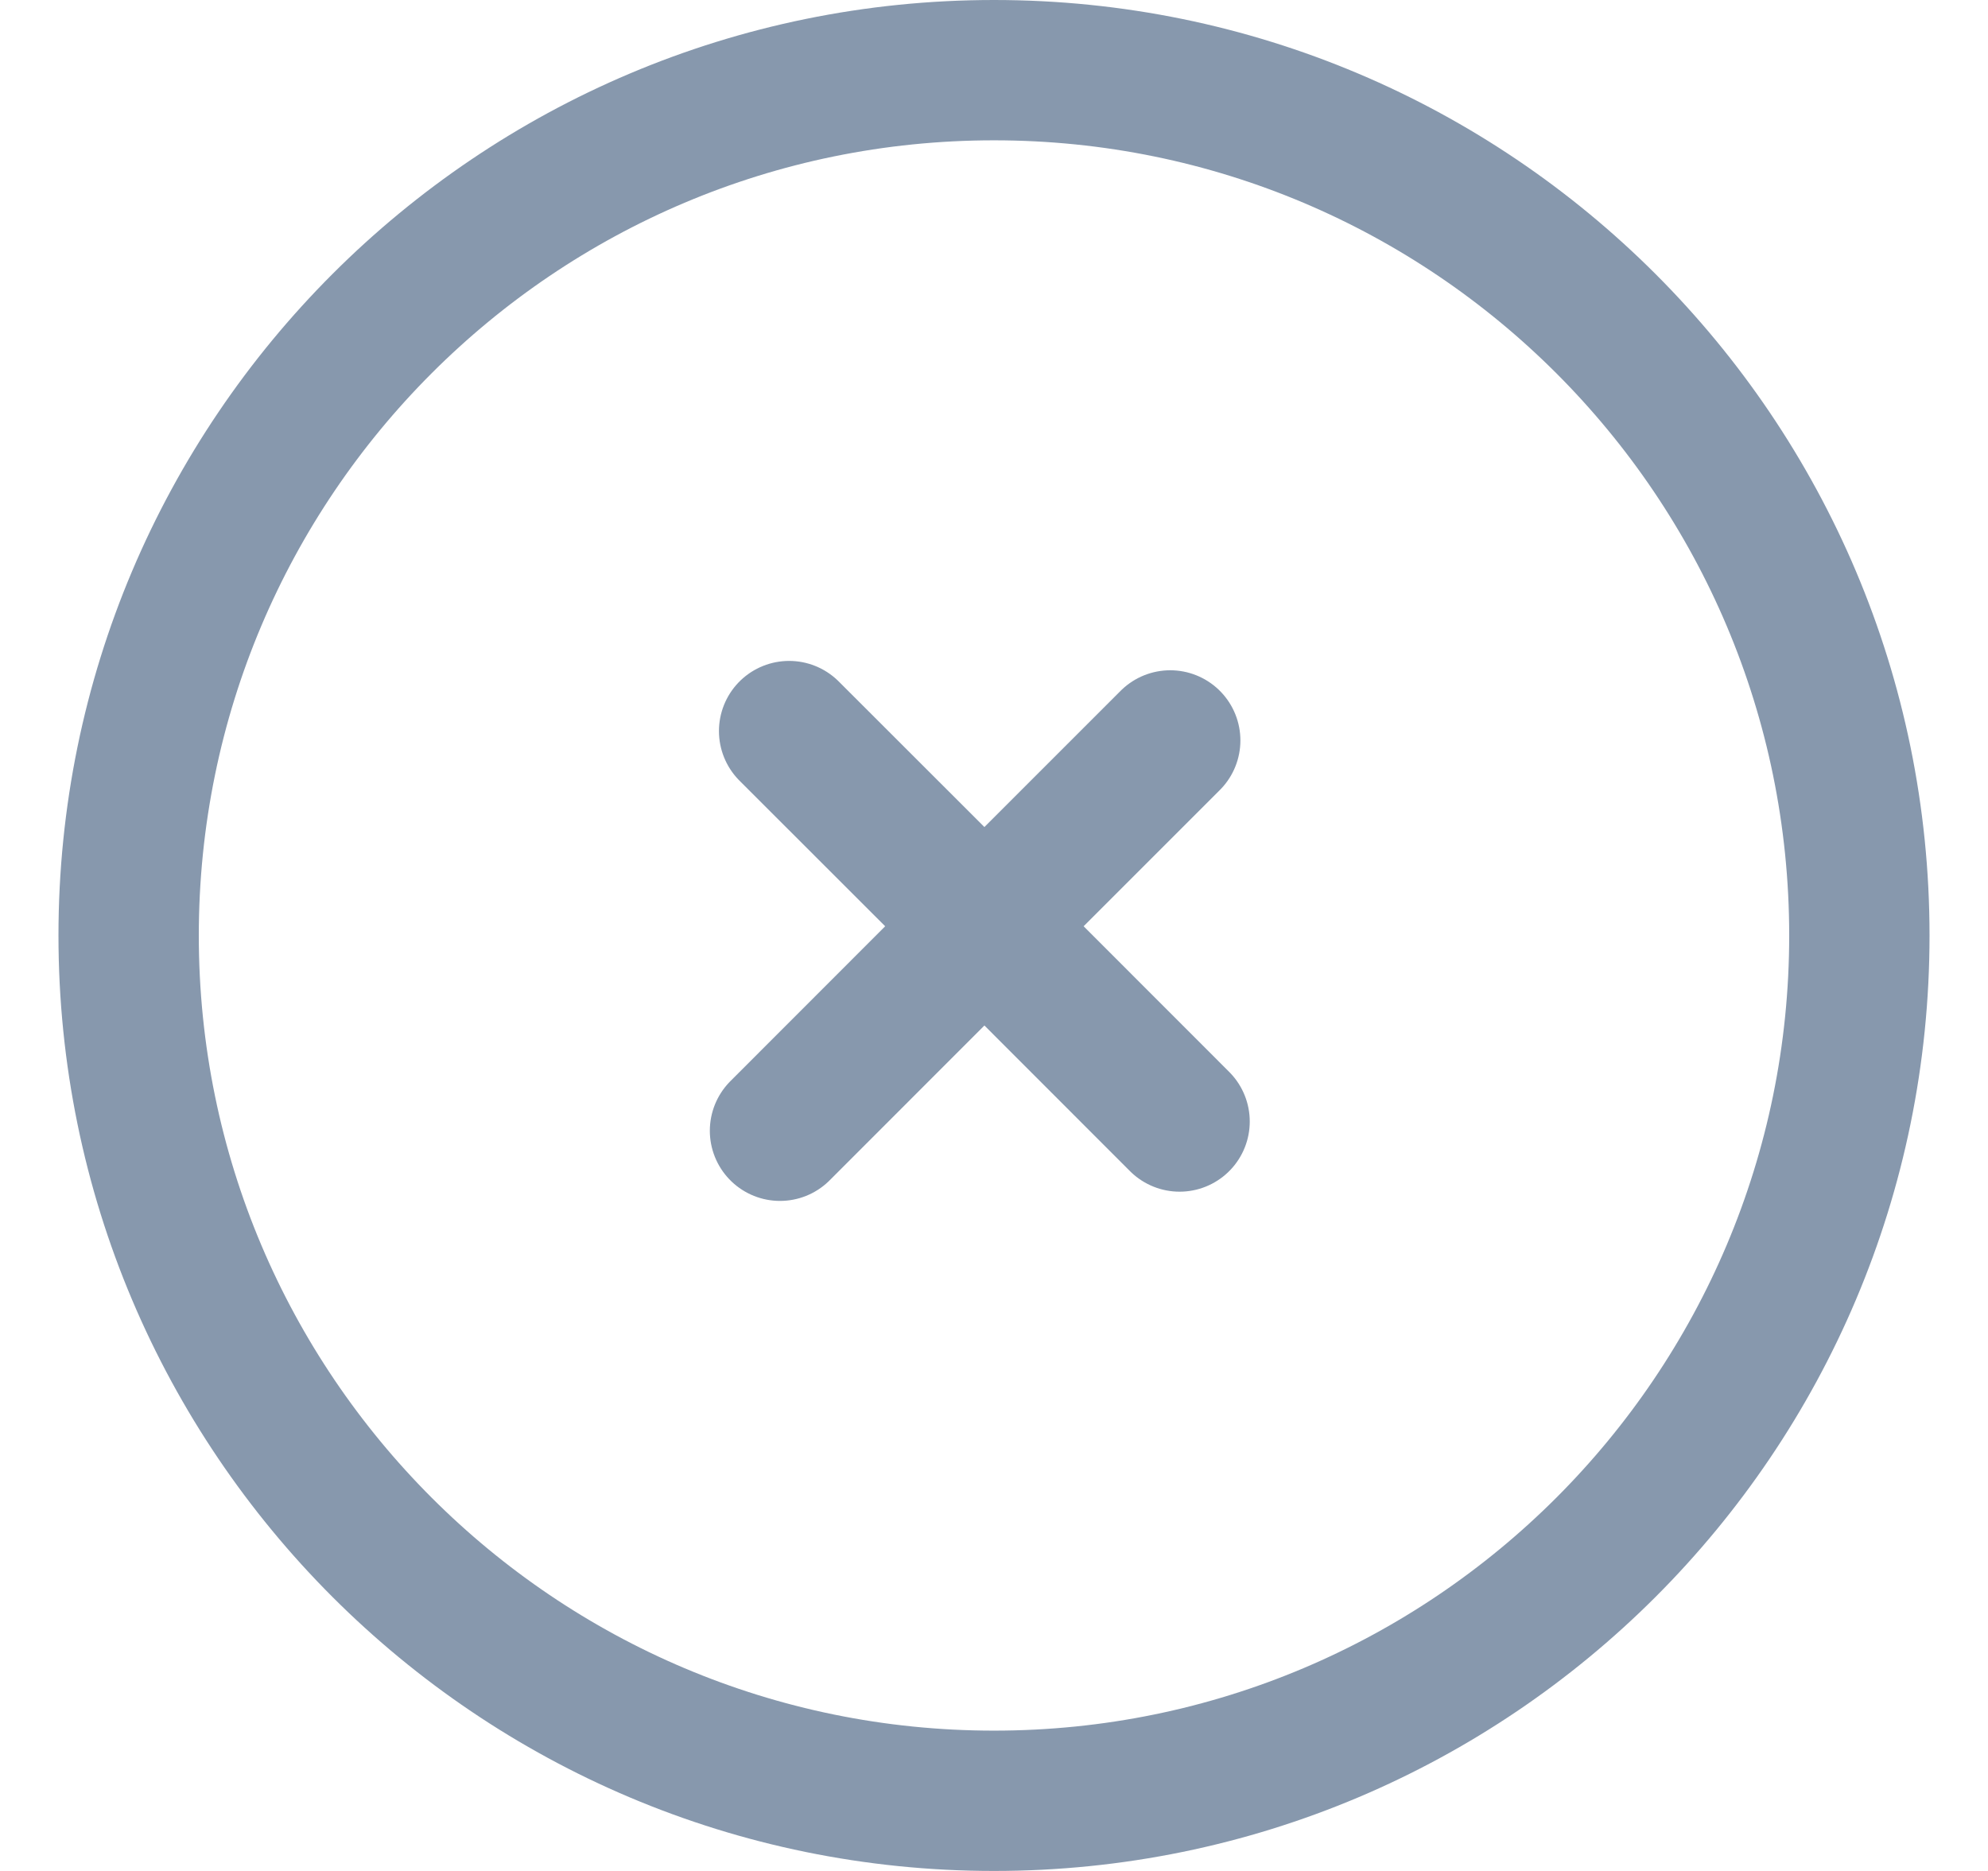
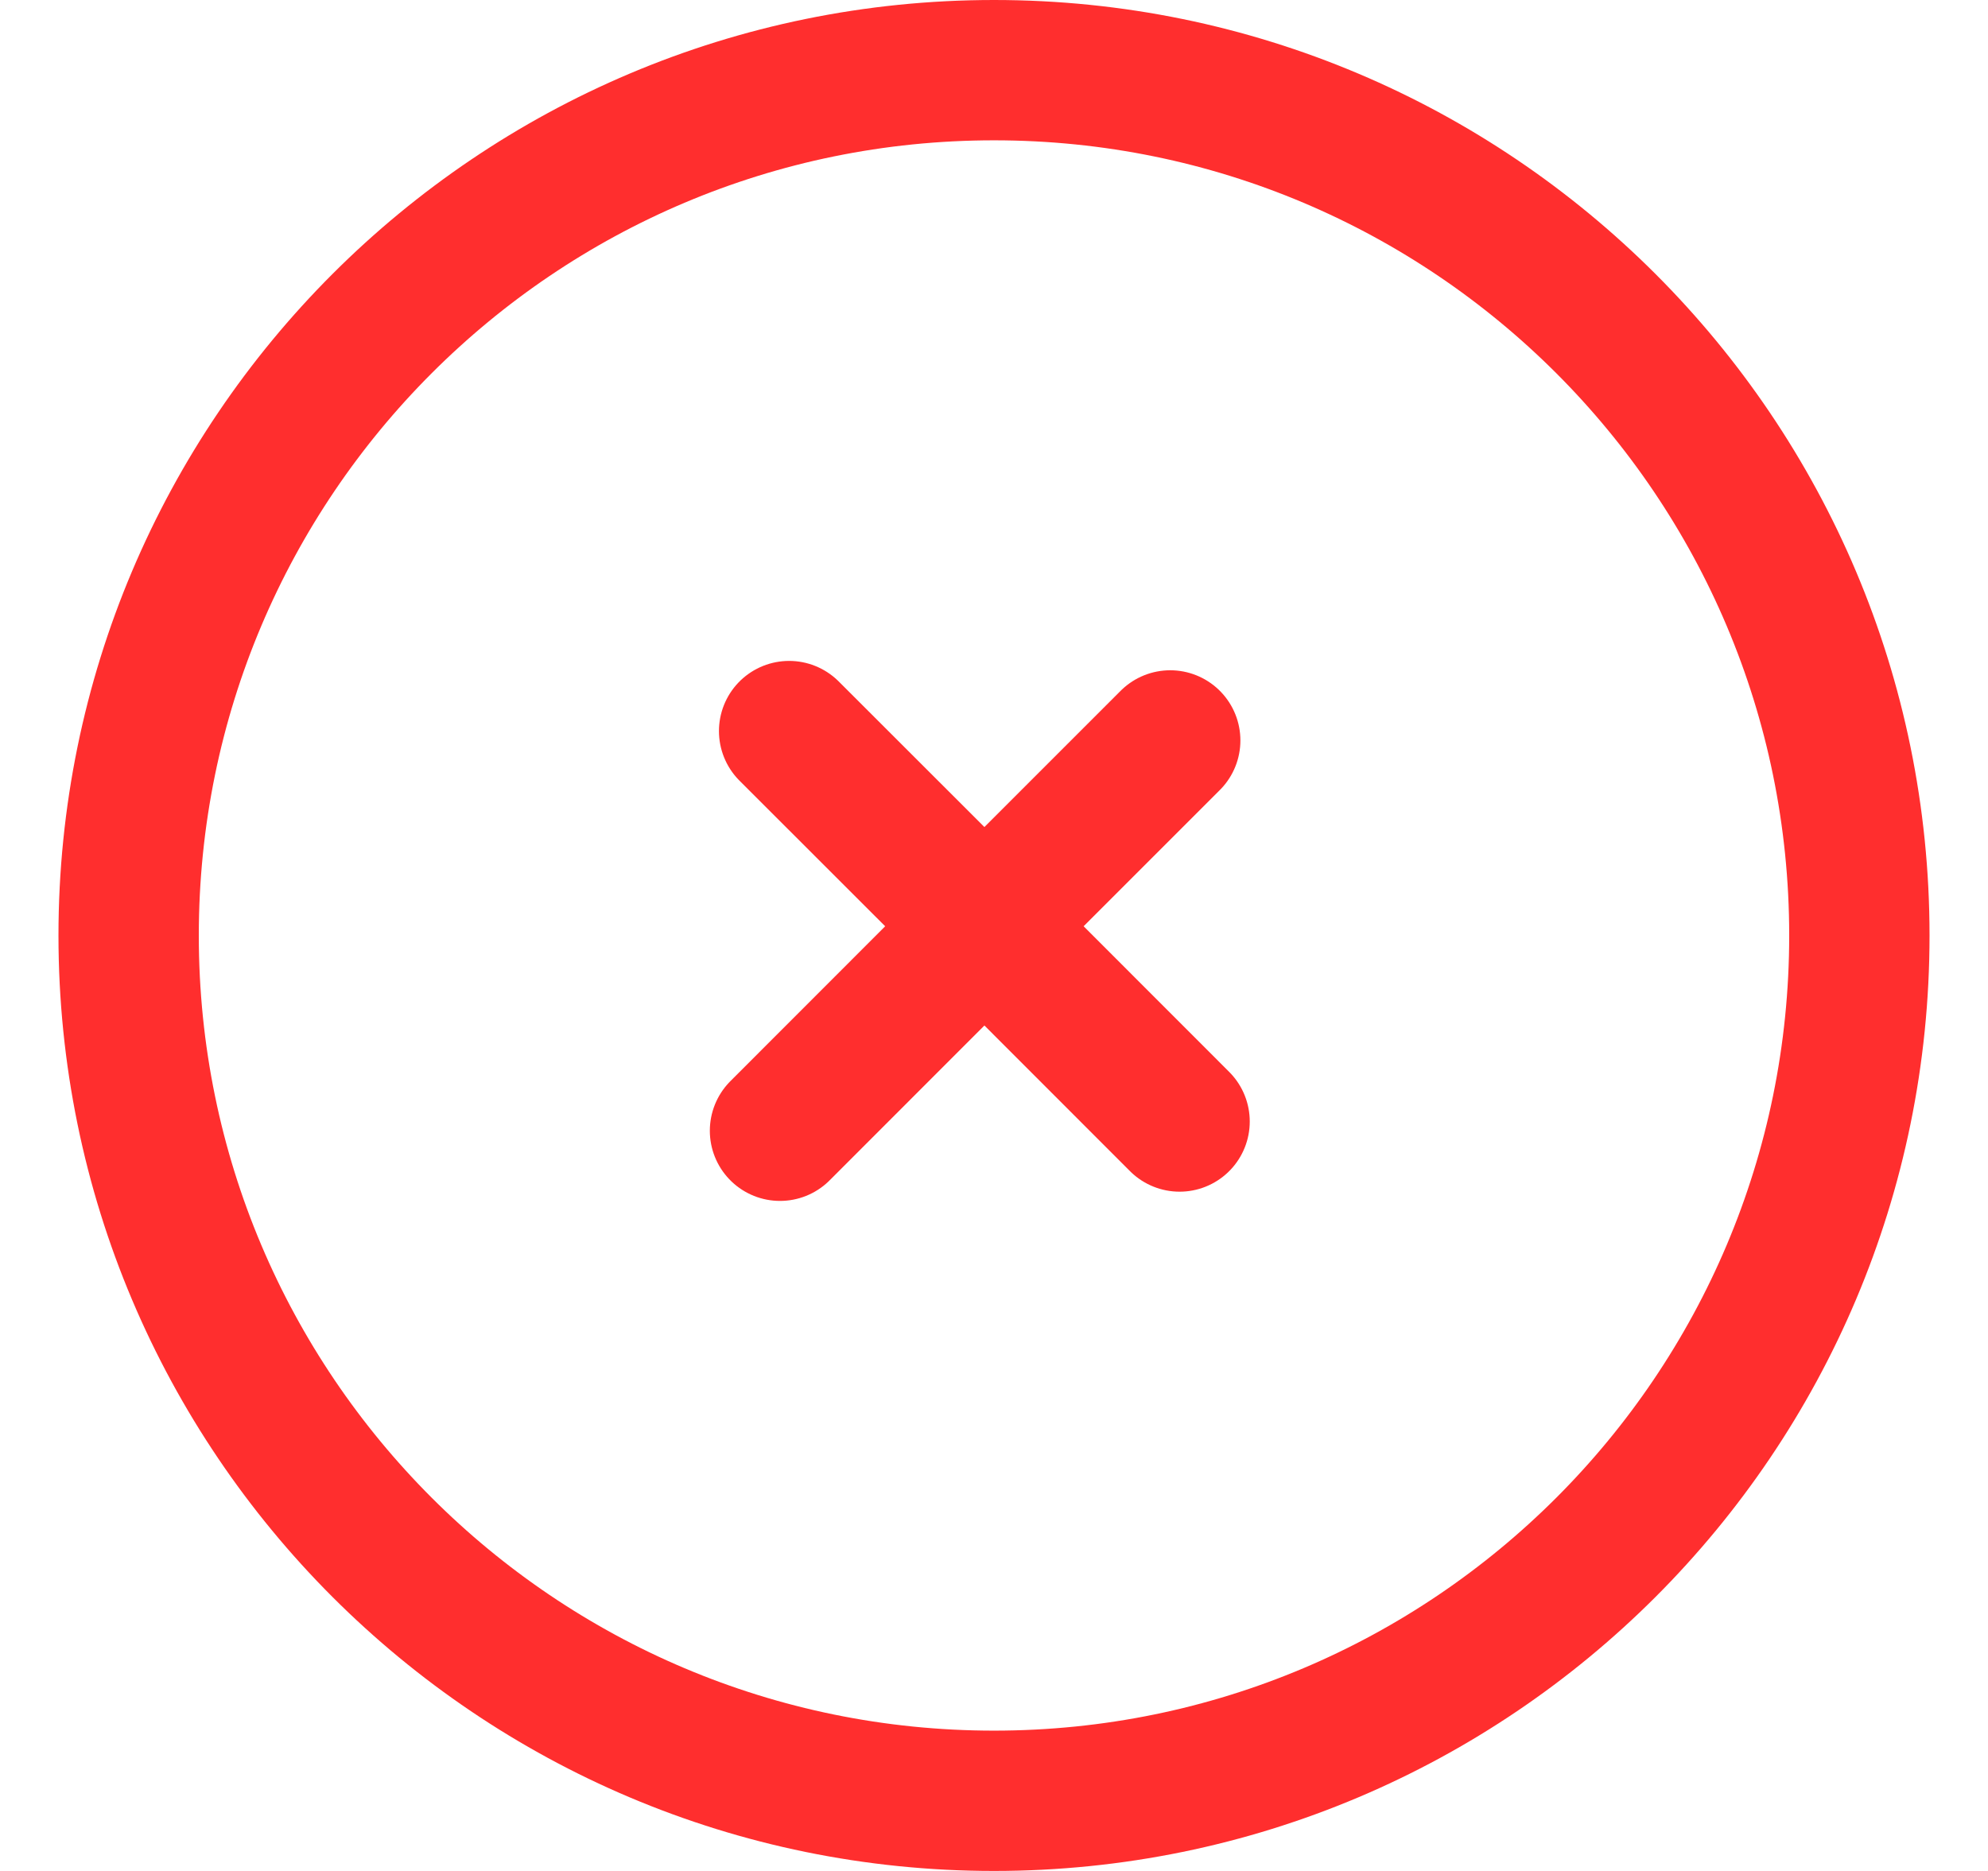
<svg xmlns="http://www.w3.org/2000/svg" width="17" height="16" viewBox="0 0 17 16" fill="none">
-   <rect x="1.1" y="0.6" width="14.8" height="14.8" rx="7.4" stroke="#8798AD" stroke-width="1.2" />
-   <path d="M6.748 6.252L8.418 7.921M8.418 7.921L10.087 9.591M8.418 7.921L6.67 9.67M8.418 7.921L10.007 6.332" stroke="#8798AD" stroke-width="1.2" stroke-linecap="round" />
+   <rect x="1.1" y="0.6" width="14.8" height="14.8" rx="7.4" stroke="#FF2E2E" stroke-width="1.2" />
+   <path d="M6.748 6.252L8.418 7.921M8.418 7.921L10.087 9.591M8.418 7.921L6.67 9.67M8.418 7.921L10.007 6.332" stroke="#FF2E2E" stroke-width="1.2" stroke-linecap="round" />
</svg>
